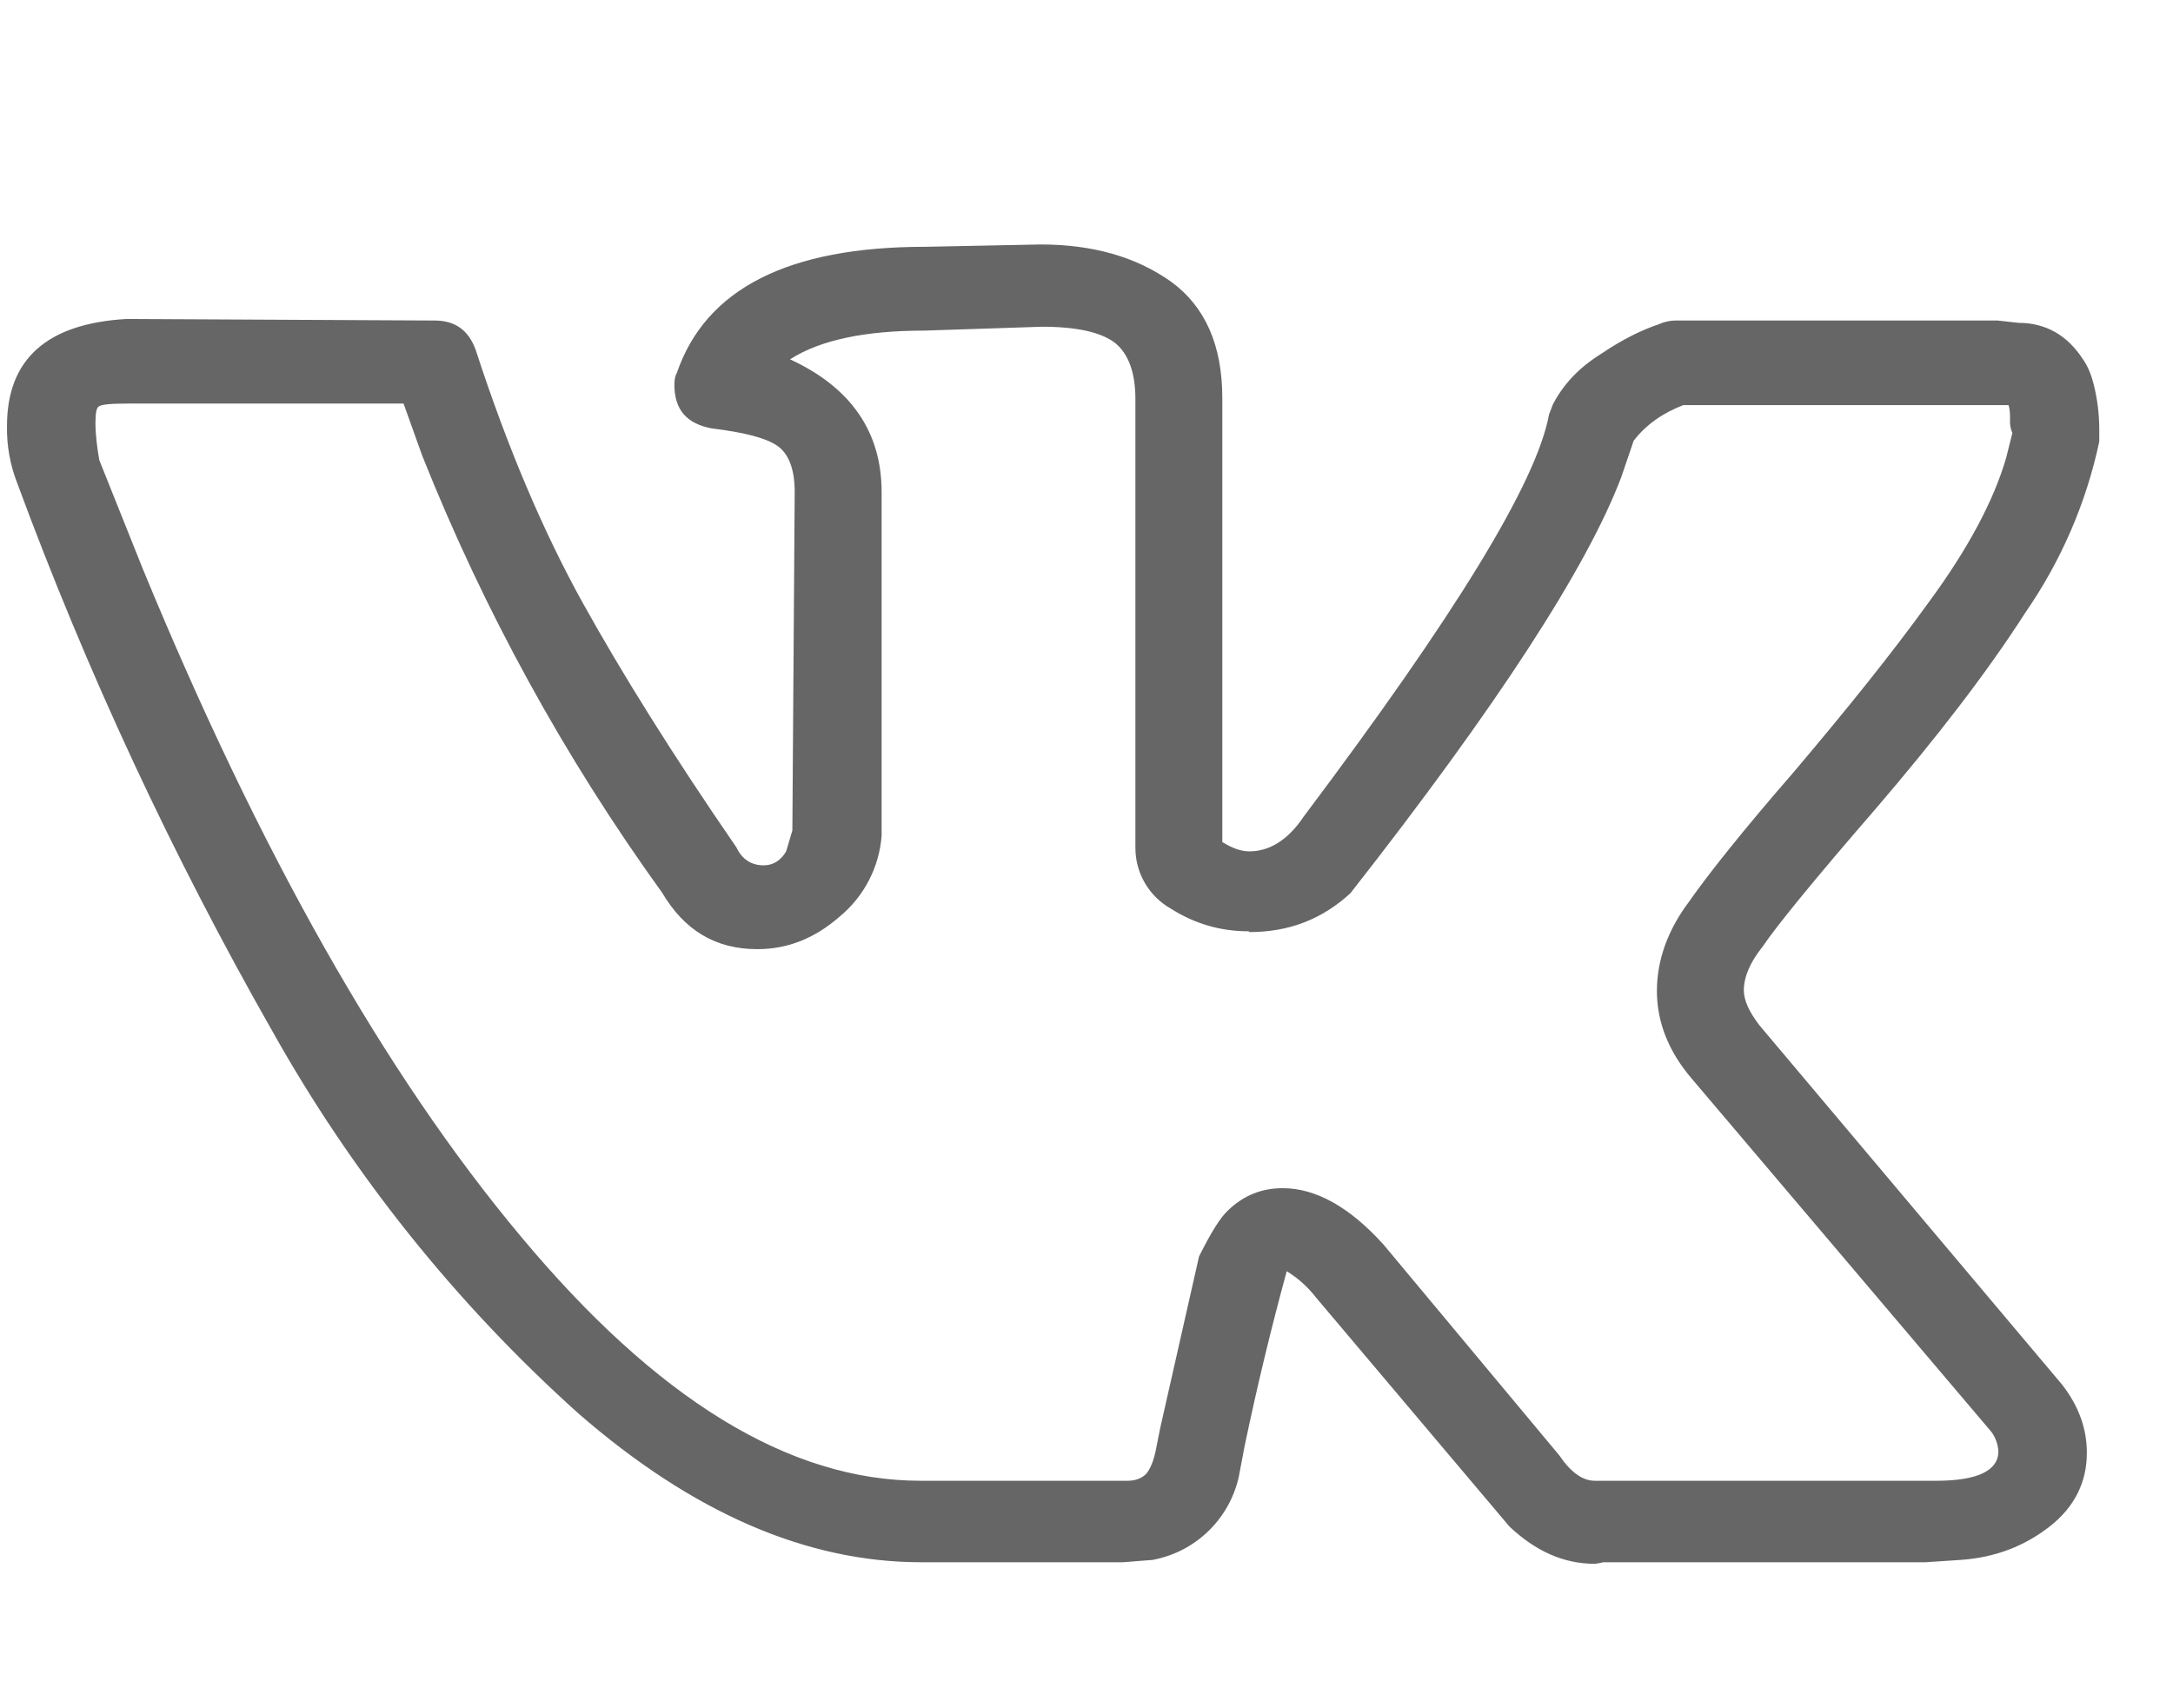
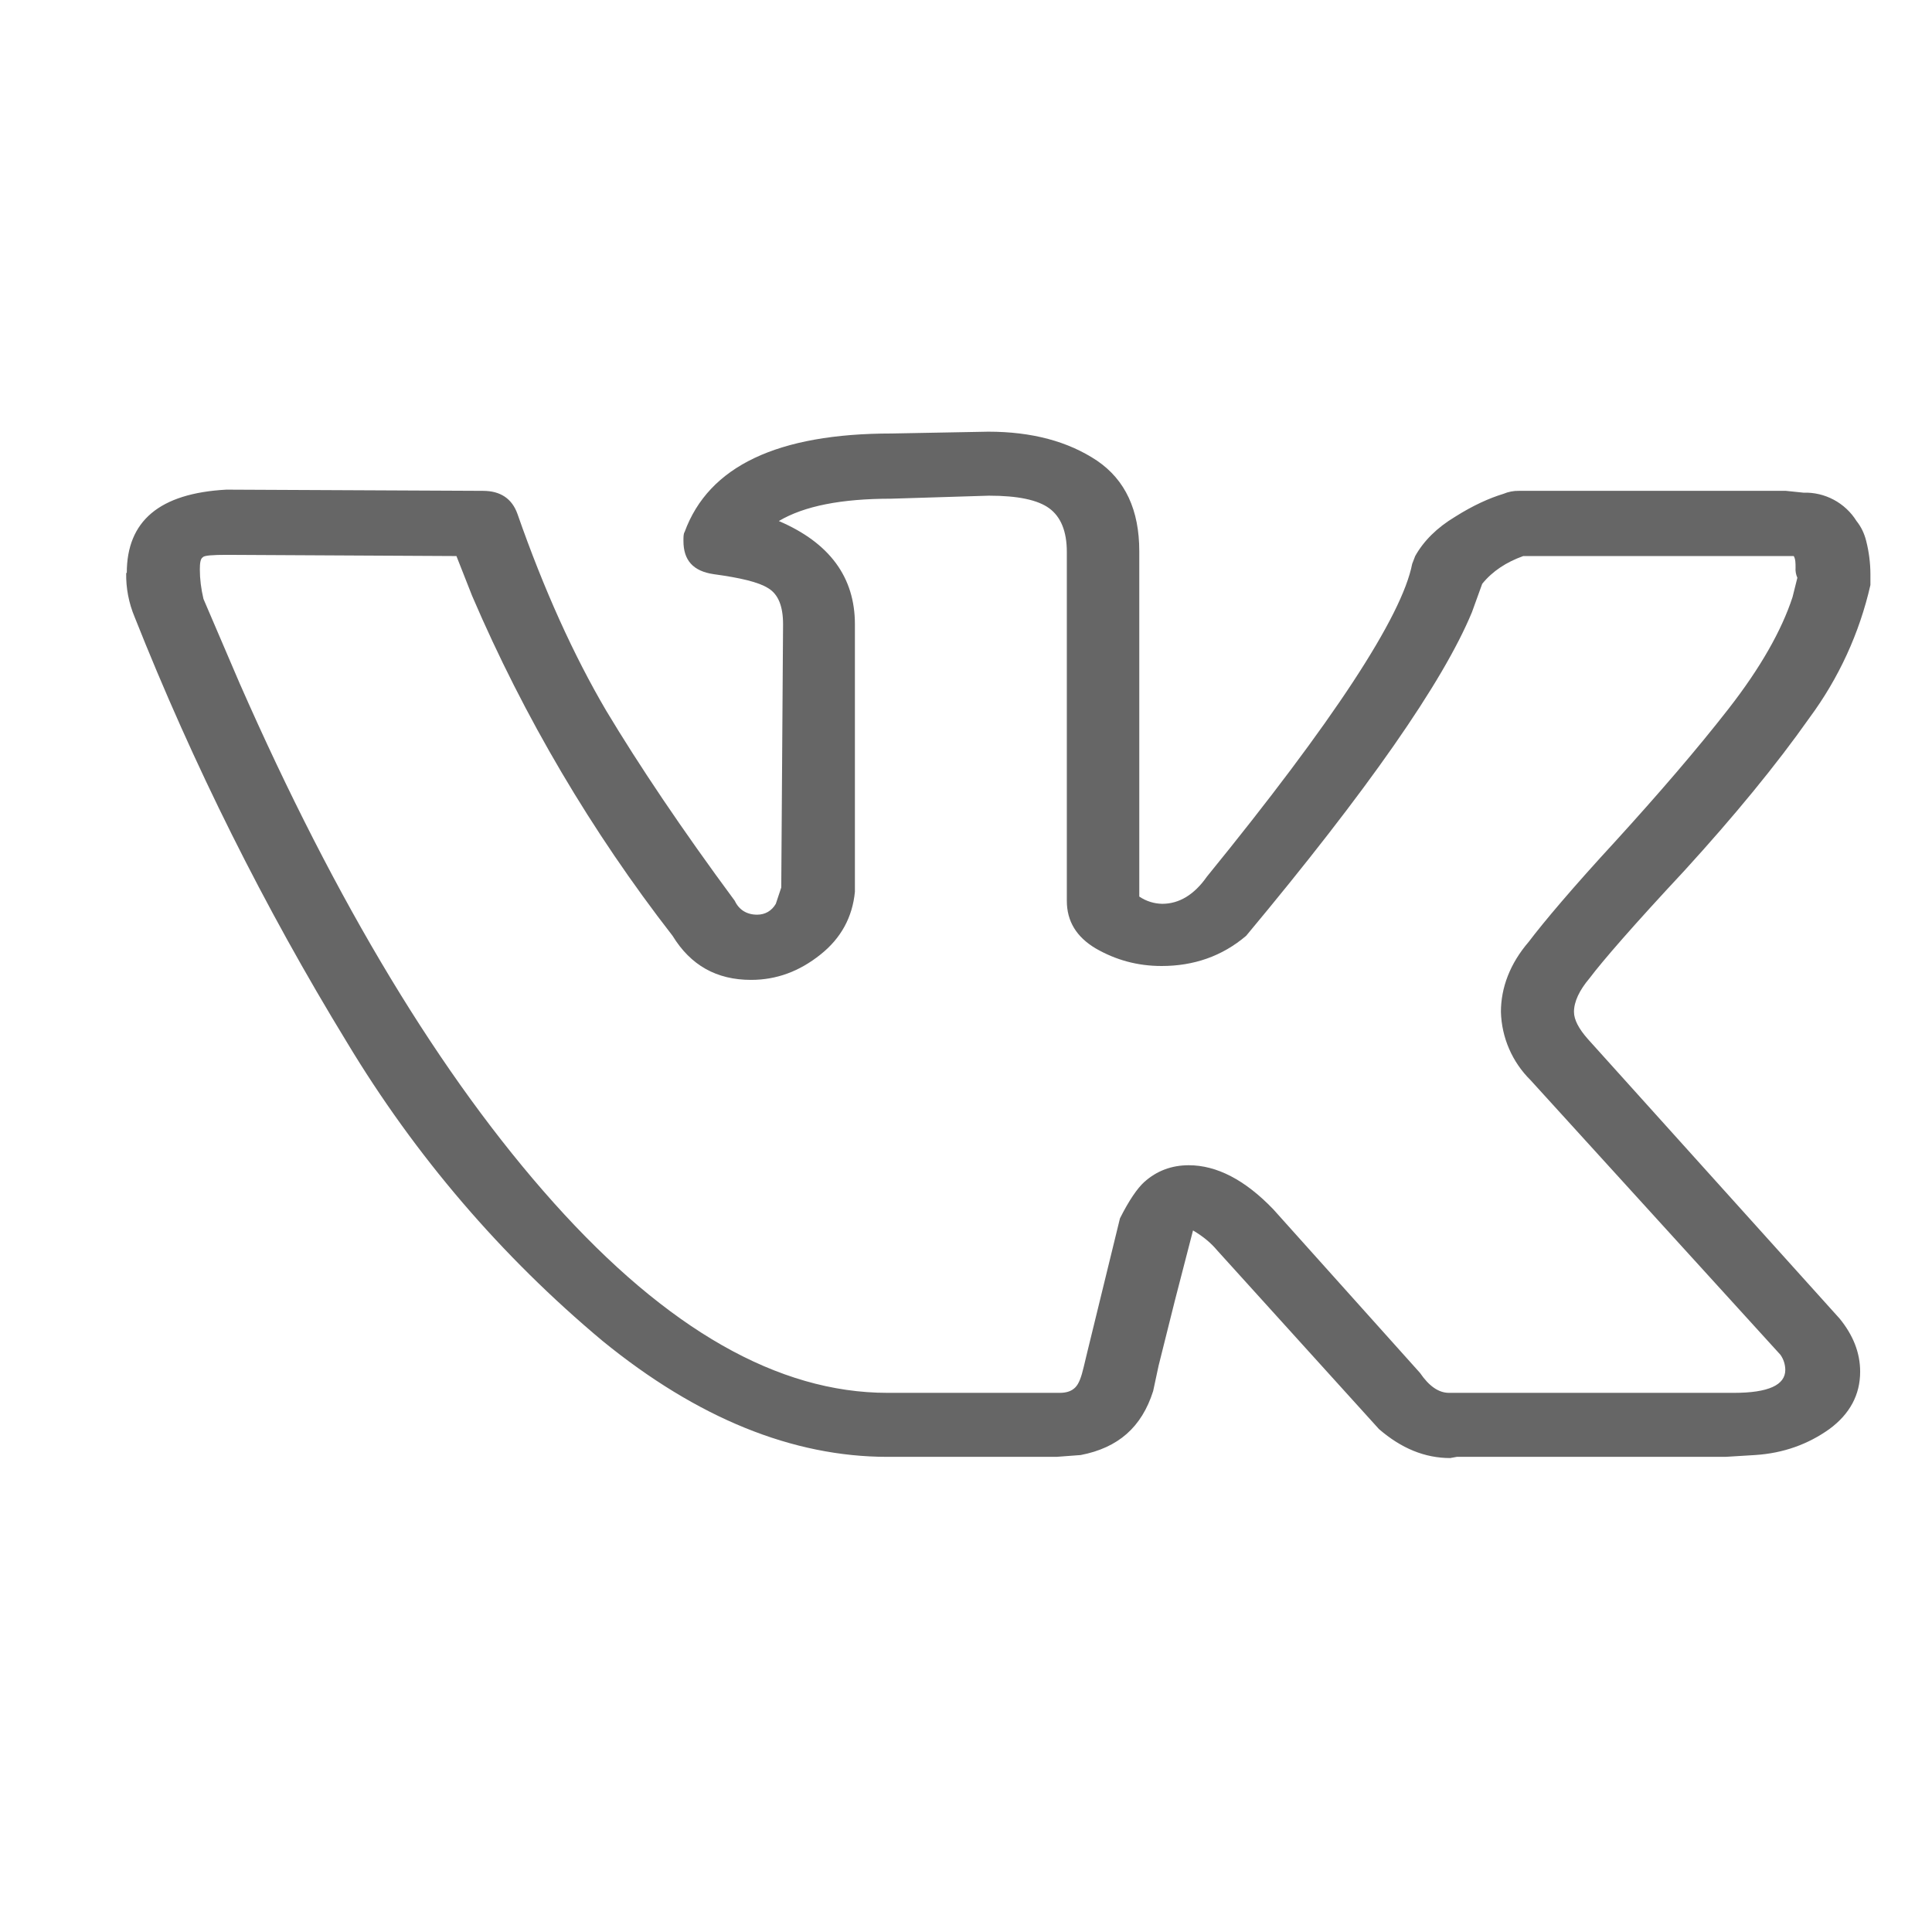
- <svg xmlns="http://www.w3.org/2000/svg" width="28" height="22" fill="none">
-   <path d="M.09 5.49c0-.86.51-1.32 1.54-1.38l3.97.02c.27 0 .44.13.53.38.41 1.26.87 2.34 1.38 3.26.5.9 1.16 1.96 1.98 3.15.07.15.19.23.35.23.12 0 .22-.06.29-.18l.08-.27.03-4.36c0-.3-.08-.5-.23-.6-.15-.1-.43-.17-.84-.22-.32-.06-.48-.24-.48-.56 0-.07.01-.12.03-.15.37-1.09 1.44-1.63 3.2-1.63l1.49-.03c.67 0 1.23.16 1.68.48.44.32.66.82.66 1.5v5.72c.13.08.24.12.35.12.26 0 .5-.15.7-.45 1.94-2.58 3-4.3 3.16-5.18l.05-.13c.13-.25.33-.47.62-.65.28-.19.53-.31.74-.38a.55.55 0 0 1 .24-.05h4.13l.27.03c.35 0 .63.16.83.47.07.1.11.21.14.33a2.42 2.42 0 0 1 .07.56v.17a6.1 6.1 0 0 1-.95 2.2c-.5.78-1.15 1.62-1.93 2.53-.78.9-1.27 1.5-1.46 1.78-.16.2-.24.39-.24.56 0 .13.07.28.2.45l3.9 4.63c.21.27.32.56.32.88 0 .38-.16.7-.48.95-.32.25-.7.4-1.15.43l-.45.03H20.66a.86.86 0 0 1-.11.02c-.4 0-.76-.16-1.1-.48l-2.5-2.96a1.38 1.38 0 0 0-.37-.33 38.47 38.47 0 0 0-.54 2.24l-.08.42a1.4 1.4 0 0 1-1.11 1.06l-.38.03h-2.6c-1.48 0-2.95-.64-4.42-1.92a19.3 19.3 0 0 1-3.95-4.94A47.52 47.52 0 0 1 .22 6.22a1.92 1.92 0 0 1-.13-.73Zm16 6.51c-.37 0-.7-.1-1-.29a.9.9 0 0 1-.46-.79V5.14c0-.34-.09-.58-.26-.72-.18-.14-.5-.21-.94-.21l-1.52.05c-.76 0-1.34.12-1.73.37.78.36 1.18.93 1.18 1.71v4.43a1.5 1.5 0 0 1-.54 1.04c-.32.28-.67.42-1.06.42-.54 0-.94-.24-1.23-.73a26.16 26.16 0 0 1-3.09-5.63L5.2 5.2 1.66 5.2c-.23 0-.36.01-.39.04-.03.02-.04.1-.04.21 0 .15.02.31.05.48l.56 1.4c1.5 3.64 3.12 6.51 4.87 8.6 1.75 2.1 3.46 3.15 5.15 3.15h2.67c.1 0 .18-.03.24-.09.05-.06.1-.17.13-.34l.05-.25.5-2.21c.15-.3.27-.5.38-.6.2-.19.43-.28.7-.28.42 0 .86.24 1.3.73l2.26 2.71c.15.22.3.33.46.33h4.4c.53 0 .8-.13.8-.38a.47.47 0 0 0-.09-.25L21.8 13.9c-.3-.35-.45-.73-.45-1.13 0-.4.14-.79.42-1.16.23-.33.68-.9 1.35-1.67.66-.78 1.25-1.51 1.74-2.19.5-.68.83-1.3.99-1.85l.08-.32a.37.37 0 0 1-.03-.17c0-.07 0-.14-.02-.19h-4.19c-.26.1-.48.25-.64.46l-.16.47c-.44 1.16-1.6 2.95-3.49 5.36-.37.34-.8.5-1.3.5Z" fill="#666" />
+ <svg xmlns="http://www.w3.org/2000/svg" width="32" height="32" fill="none">
+   <path d="M2.1 9.49c0-.86.54-1.32 1.65-1.38L8 8.13c.29 0 .48.13.57.38.44 1.26.93 2.34 1.47 3.26.54.9 1.25 1.96 2.13 3.15.07.15.2.23.37.23.13 0 .24-.06.31-.18l.09-.27.03-4.36c0-.3-.08-.5-.25-.6-.16-.1-.46-.17-.9-.23-.34-.05-.5-.23-.5-.55 0-.07 0-.12.02-.15.4-1.09 1.54-1.63 3.43-1.63l1.6-.03c.72 0 1.32.16 1.8.48.47.32.7.82.7 1.5v5.72a.7.7 0 0 0 .38.12c.28 0 .53-.15.74-.45 2.1-2.58 3.23-4.31 3.4-5.18l.05-.13c.14-.25.36-.47.66-.65.3-.19.57-.31.8-.38a.63.63 0 0 1 .26-.05h4.42l.29.03a1 1 0 0 1 .88.47c.08.1.13.21.16.33a2.26 2.26 0 0 1 .07.55v.18a5.9 5.9 0 0 1-1.01 2.2c-.55.78-1.24 1.62-2.07 2.53-.84.9-1.36 1.5-1.57 1.78-.17.2-.26.39-.26.56 0 .13.08.28.23.45l4.17 4.63c.22.27.34.56.34.88 0 .38-.17.7-.51.95-.35.25-.76.4-1.23.43l-.49.03h-4.45l-.11.02c-.42 0-.81-.16-1.18-.48l-2.68-2.96c-.1-.12-.23-.23-.4-.33l-.3 1.16-.27 1.08-.09.42c-.19.6-.58.94-1.2 1.06l-.4.03h-2.8c-1.57 0-3.15-.64-4.72-1.92a19.62 19.62 0 0 1-4.23-4.94 46.12 46.12 0 0 1-3.52-7.05 1.8 1.8 0 0 1-.14-.73ZM19.24 16c-.4 0-.76-.1-1.09-.29-.32-.19-.48-.45-.48-.79V9.14c0-.34-.1-.58-.29-.72-.19-.14-.52-.21-1-.21l-1.62.05c-.82 0-1.44.12-1.86.37.84.36 1.26.93 1.26 1.71v4.43c-.04.42-.23.77-.57 1.04-.35.28-.73.42-1.15.42-.57 0-1-.24-1.3-.73a25.68 25.68 0 0 1-3.32-5.63l-.26-.66-3.8-.02c-.24 0-.38.01-.4.04-.04.02-.05.1-.05.2 0 .16.02.32.06.49l.6 1.4c1.6 3.64 3.33 6.51 5.2 8.6 1.88 2.1 3.72 3.15 5.53 3.15h2.85c.12 0 .2-.03.26-.09s.1-.17.14-.34l.06-.25.54-2.21c.15-.3.29-.5.4-.6.21-.19.46-.28.74-.28.46 0 .93.24 1.4.73l2.43 2.71c.15.22.31.33.48.33h4.72c.57 0 .85-.13.85-.38a.44.44 0 0 0-.08-.25l-4.14-4.55a1.65 1.65 0 0 1-.49-1.13c0-.4.15-.8.46-1.16.25-.33.73-.9 1.44-1.67.71-.78 1.34-1.51 1.87-2.19.53-.68.88-1.3 1.06-1.85l.08-.32a.35.35 0 0 1-.03-.17c0-.07 0-.14-.03-.19h-4.48c-.28.1-.51.25-.68.46l-.17.47c-.48 1.16-1.73 2.95-3.74 5.36-.4.34-.87.5-1.4.5Z" fill="#666" />
</svg>
